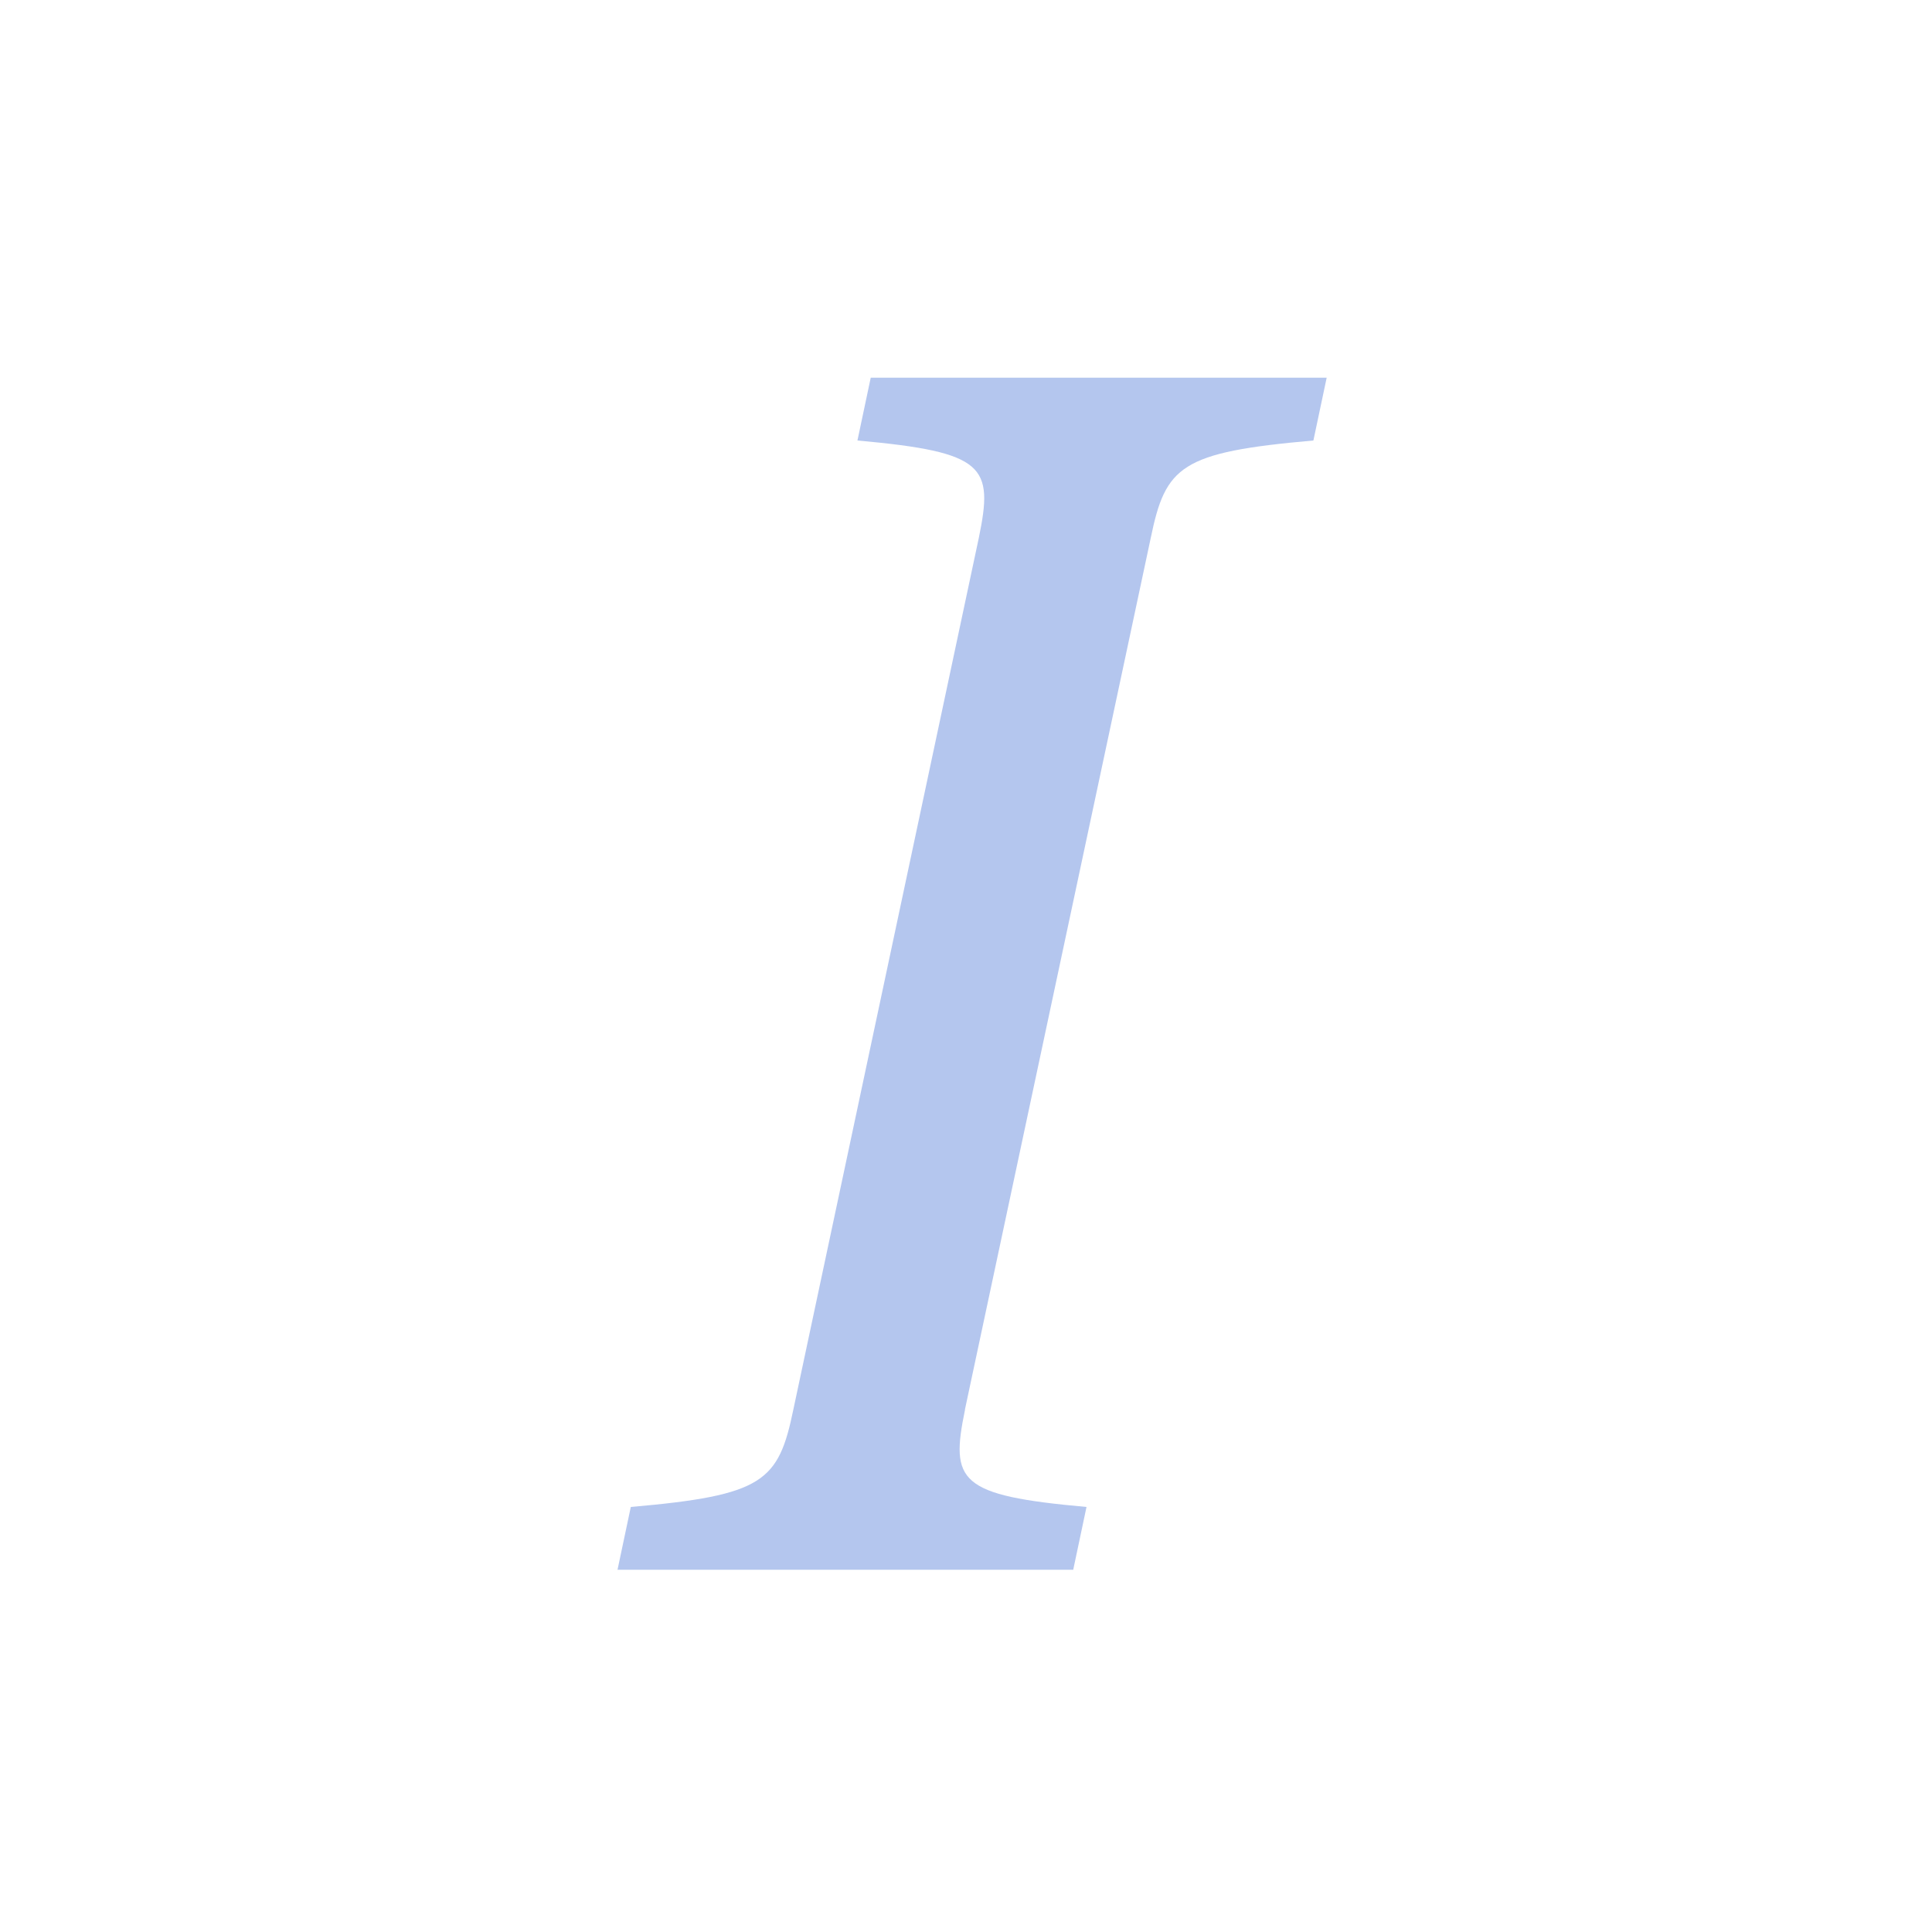
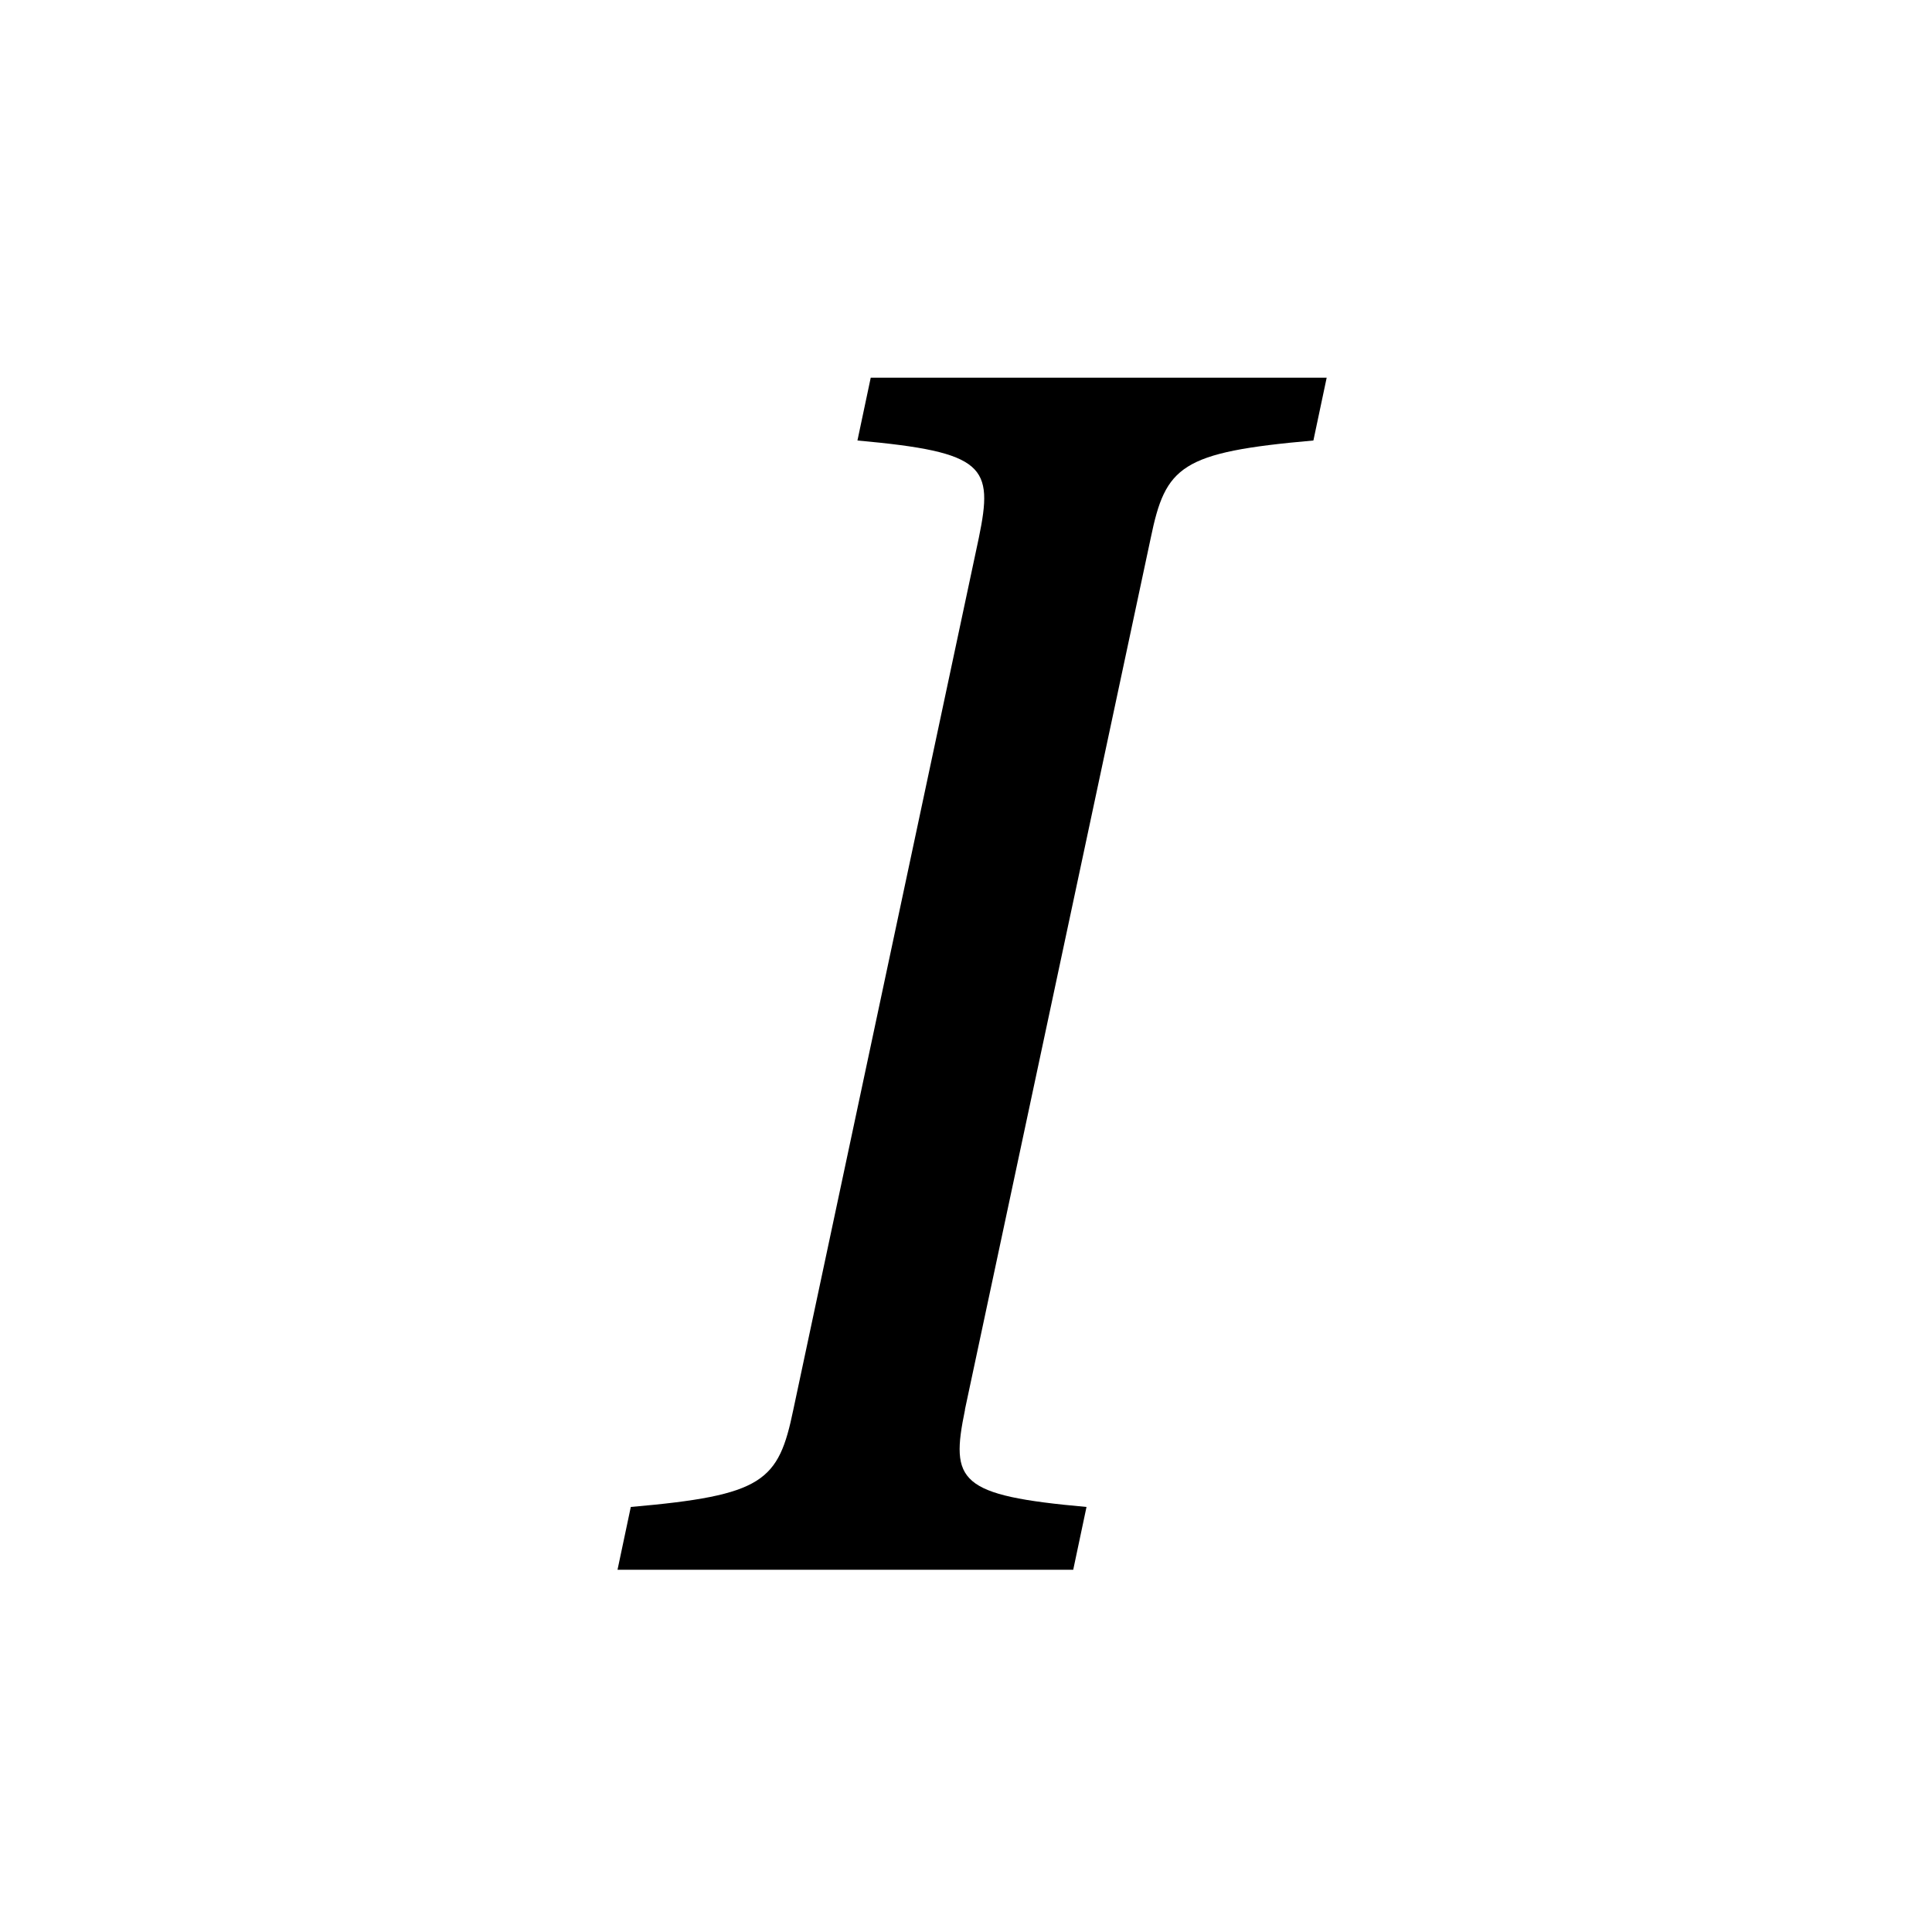
- <svg xmlns="http://www.w3.org/2000/svg" width="16" height="16" fill="#B4C6EE" class="bi bi-type-italic" viewBox="0 0 16 16">
+ <svg xmlns="http://www.w3.org/2000/svg" width="16" height="16" fill="currentColor" class="bi bi-type-italic" viewBox="0 0 16 16">
  <path d="M7.991 11.674 9.53 4.455c.123-.595.246-.71 1.347-.807l.11-.52H7.211l-.11.52c1.06.096 1.128.212 1.005.807L6.57 11.674c-.123.595-.246.71-1.346.806l-.11.52h3.774l.11-.52c-1.06-.095-1.129-.211-1.006-.806z" />
</svg>
